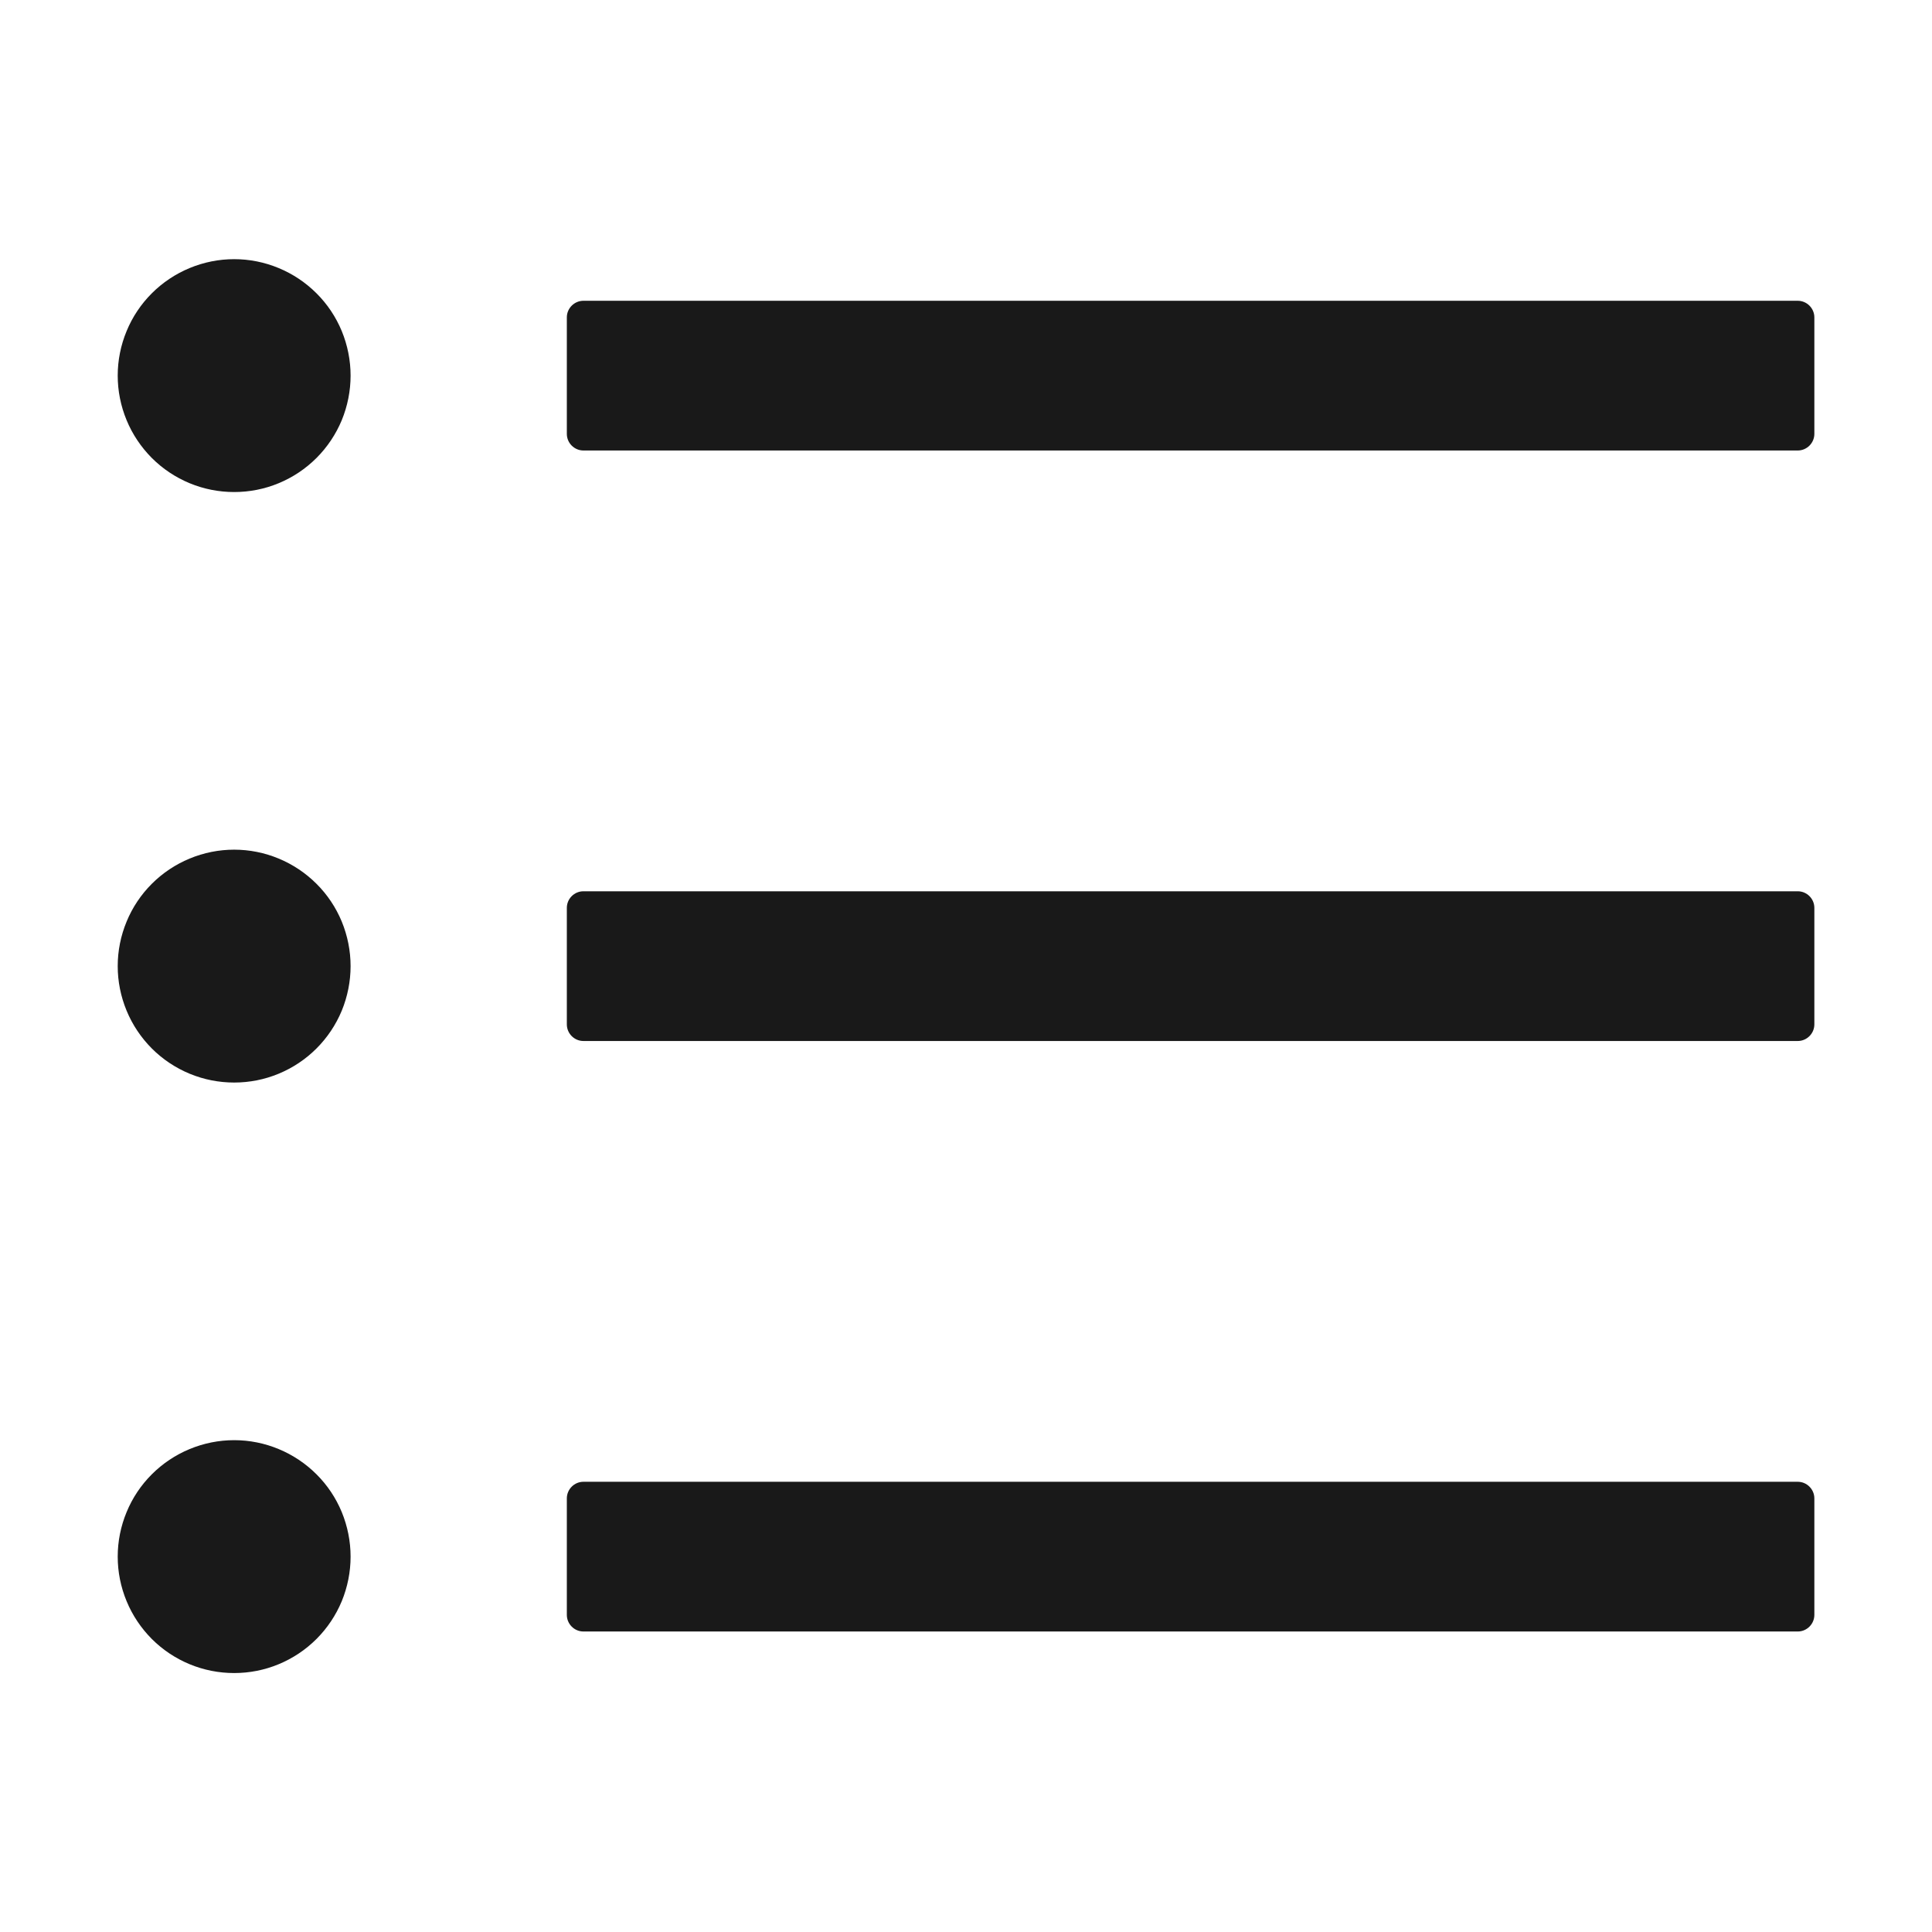
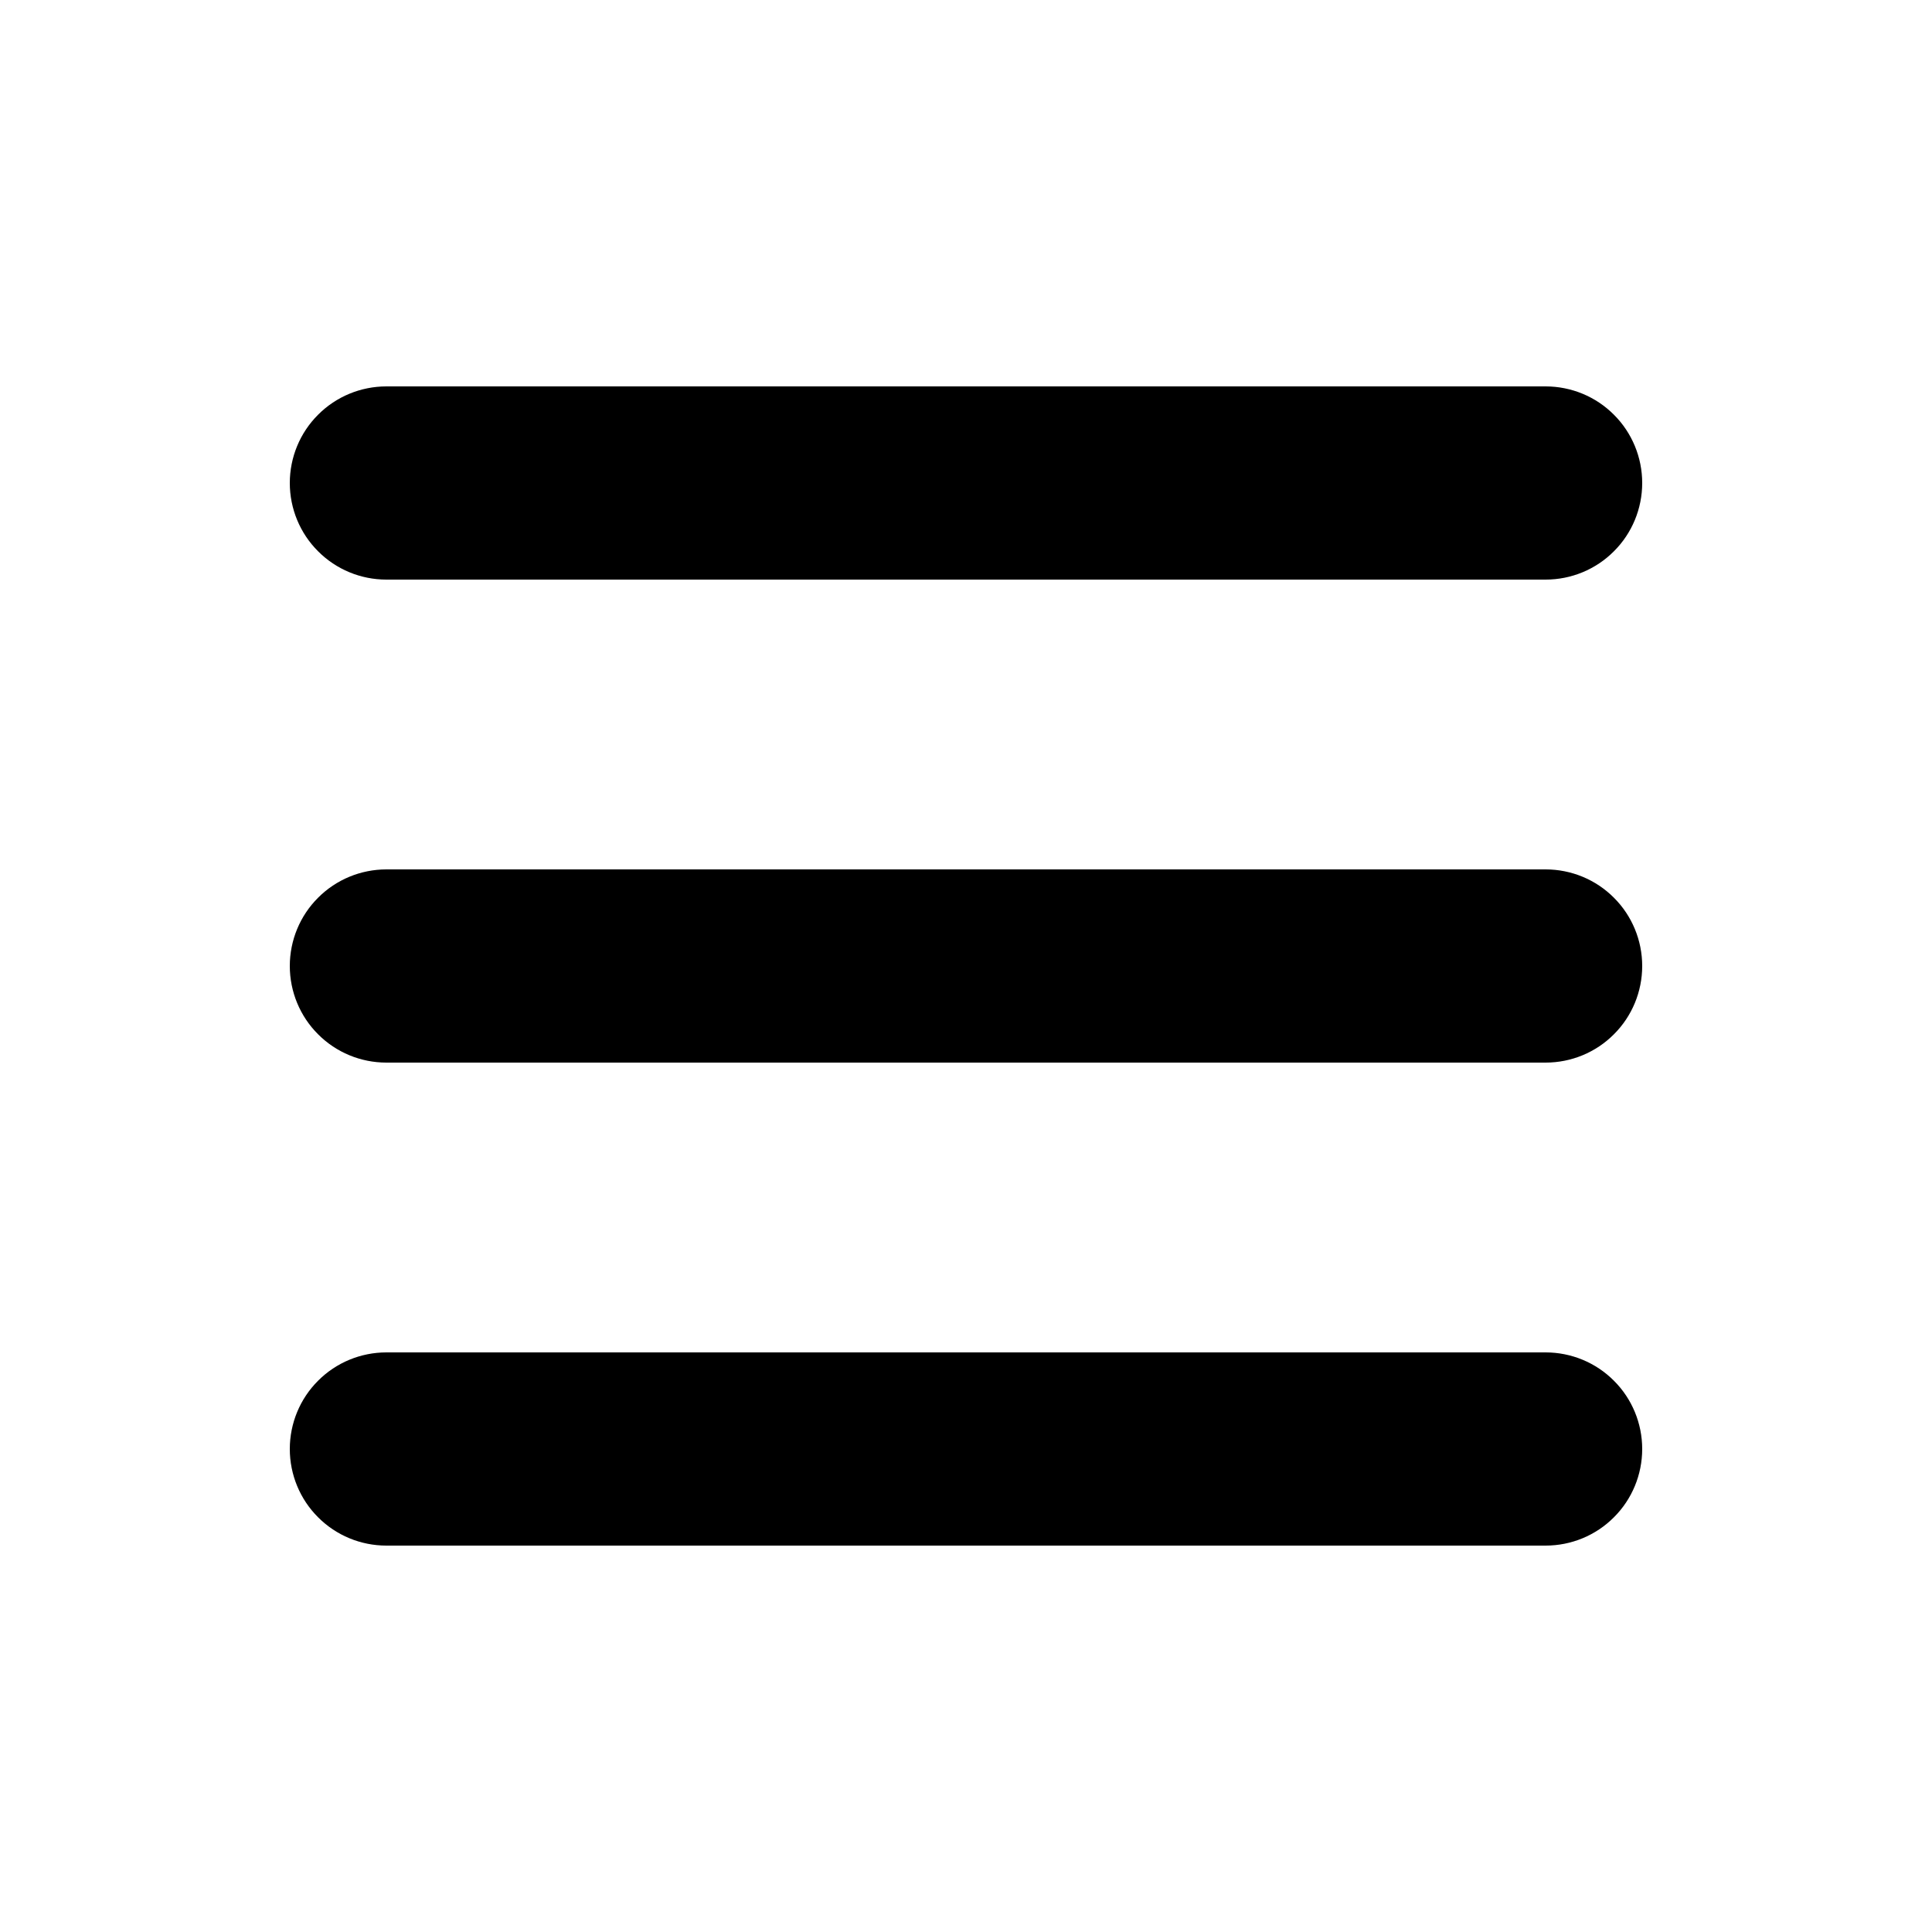
- <svg xmlns="http://www.w3.org/2000/svg" width="28" height="28" viewBox="0 0 28 28" fill="none">
-   <path d="M26.054 4.359H8.456C8.323 4.359 8.215 4.468 8.215 4.6V6.288C8.215 6.42 8.323 6.529 8.456 6.529H26.054C26.187 6.529 26.295 6.42 26.295 6.288V4.6C26.295 4.468 26.187 4.359 26.054 4.359ZM26.054 12.917H8.456C8.323 12.917 8.215 13.025 8.215 13.158V14.846C8.215 14.978 8.323 15.087 8.456 15.087H26.054C26.187 15.087 26.295 14.978 26.295 14.846V13.158C26.295 13.025 26.187 12.917 26.054 12.917ZM26.054 21.475H8.456C8.323 21.475 8.215 21.584 8.215 21.716V23.404C8.215 23.536 8.323 23.645 8.456 23.645H26.054C26.187 23.645 26.295 23.536 26.295 23.404V21.716C26.295 21.584 26.187 21.475 26.054 21.475ZM1.706 5.444C1.706 5.665 1.75 5.885 1.835 6.09C1.919 6.294 2.044 6.48 2.2 6.637C2.357 6.794 2.543 6.918 2.748 7.003C2.953 7.088 3.172 7.131 3.394 7.131C3.615 7.131 3.835 7.088 4.039 7.003C4.244 6.918 4.43 6.794 4.587 6.637C4.744 6.48 4.868 6.294 4.953 6.09C5.037 5.885 5.081 5.665 5.081 5.444C5.081 5.222 5.037 5.003 4.953 4.798C4.868 4.593 4.744 4.407 4.587 4.251C4.43 4.094 4.244 3.97 4.039 3.885C3.835 3.8 3.615 3.756 3.394 3.756C3.172 3.756 2.953 3.8 2.748 3.885C2.543 3.97 2.357 4.094 2.2 4.251C2.044 4.407 1.919 4.593 1.835 4.798C1.75 5.003 1.706 5.222 1.706 5.444ZM1.706 14.002C1.706 14.223 1.75 14.443 1.835 14.648C1.919 14.852 2.044 15.038 2.2 15.195C2.357 15.352 2.543 15.476 2.748 15.561C2.953 15.646 3.172 15.689 3.394 15.689C3.615 15.689 3.835 15.646 4.039 15.561C4.244 15.476 4.43 15.352 4.587 15.195C4.744 15.038 4.868 14.852 4.953 14.648C5.037 14.443 5.081 14.223 5.081 14.002C5.081 13.78 5.037 13.561 4.953 13.356C4.868 13.151 4.744 12.965 4.587 12.809C4.43 12.652 4.244 12.528 4.039 12.443C3.835 12.358 3.615 12.314 3.394 12.314C3.172 12.314 2.953 12.358 2.748 12.443C2.543 12.528 2.357 12.652 2.2 12.809C2.044 12.965 1.919 13.151 1.835 13.356C1.75 13.561 1.706 13.78 1.706 14.002ZM1.706 22.56C1.706 22.782 1.75 23.001 1.835 23.206C1.919 23.41 2.044 23.596 2.2 23.753C2.357 23.91 2.543 24.034 2.748 24.119C2.953 24.204 3.172 24.247 3.394 24.247C3.615 24.247 3.835 24.204 4.039 24.119C4.244 24.034 4.43 23.91 4.587 23.753C4.744 23.596 4.868 23.41 4.953 23.206C5.037 23.001 5.081 22.782 5.081 22.56C5.081 22.338 5.037 22.119 4.953 21.914C4.868 21.709 4.744 21.523 4.587 21.367C4.43 21.21 4.244 21.086 4.039 21.001C3.835 20.916 3.615 20.872 3.394 20.872C3.172 20.872 2.953 20.916 2.748 21.001C2.543 21.086 2.357 21.21 2.2 21.367C2.044 21.523 1.919 21.709 1.835 21.914C1.75 22.119 1.706 22.338 1.706 22.56Z" fill="currentColor" fill-opacity="0.9" />
+ <svg xmlns="http://www.w3.org/2000/svg" viewBox="0 0 20 20" fill="none">
+   <path fill-rule="evenodd" clip-rule="evenodd" d="M3 5C3 4.735 3.105 4.48 3.293 4.293C3.48 4.105 3.735 4 4 4H16C16.265 4 16.52 4.105 16.707 4.293C16.895 4.48 17 4.735 17 5C17 5.265 16.895 5.52 16.707 5.707C16.52 5.895 16.265 6 16 6H4C3.735 6 3.48 5.895 3.293 5.707C3.105 5.52 3 5.265 3 5ZM3 10C3 9.735 3.105 9.48 3.293 9.293C3.48 9.105 3.735 9 4 9H16C16.265 9 16.52 9.105 16.707 9.293C16.895 9.48 17 9.735 17 10C17 10.265 16.895 10.52 16.707 10.707C16.52 10.895 16.265 11 16 11H4C3.735 11 3.48 10.895 3.293 10.707C3.105 10.52 3 10.265 3 10ZM3 15C3 14.735 3.105 14.48 3.293 14.293C3.48 14.105 3.735 14 4 14H16C16.265 14 16.52 14.105 16.707 14.293C16.895 14.48 17 14.735 17 15C17 15.265 16.895 15.52 16.707 15.707C16.52 15.895 16.265 16 16 16H4C3.735 16 3.48 15.895 3.293 15.707C3.105 15.52 3 15.265 3 15Z" fill="currentColor" />
</svg>
